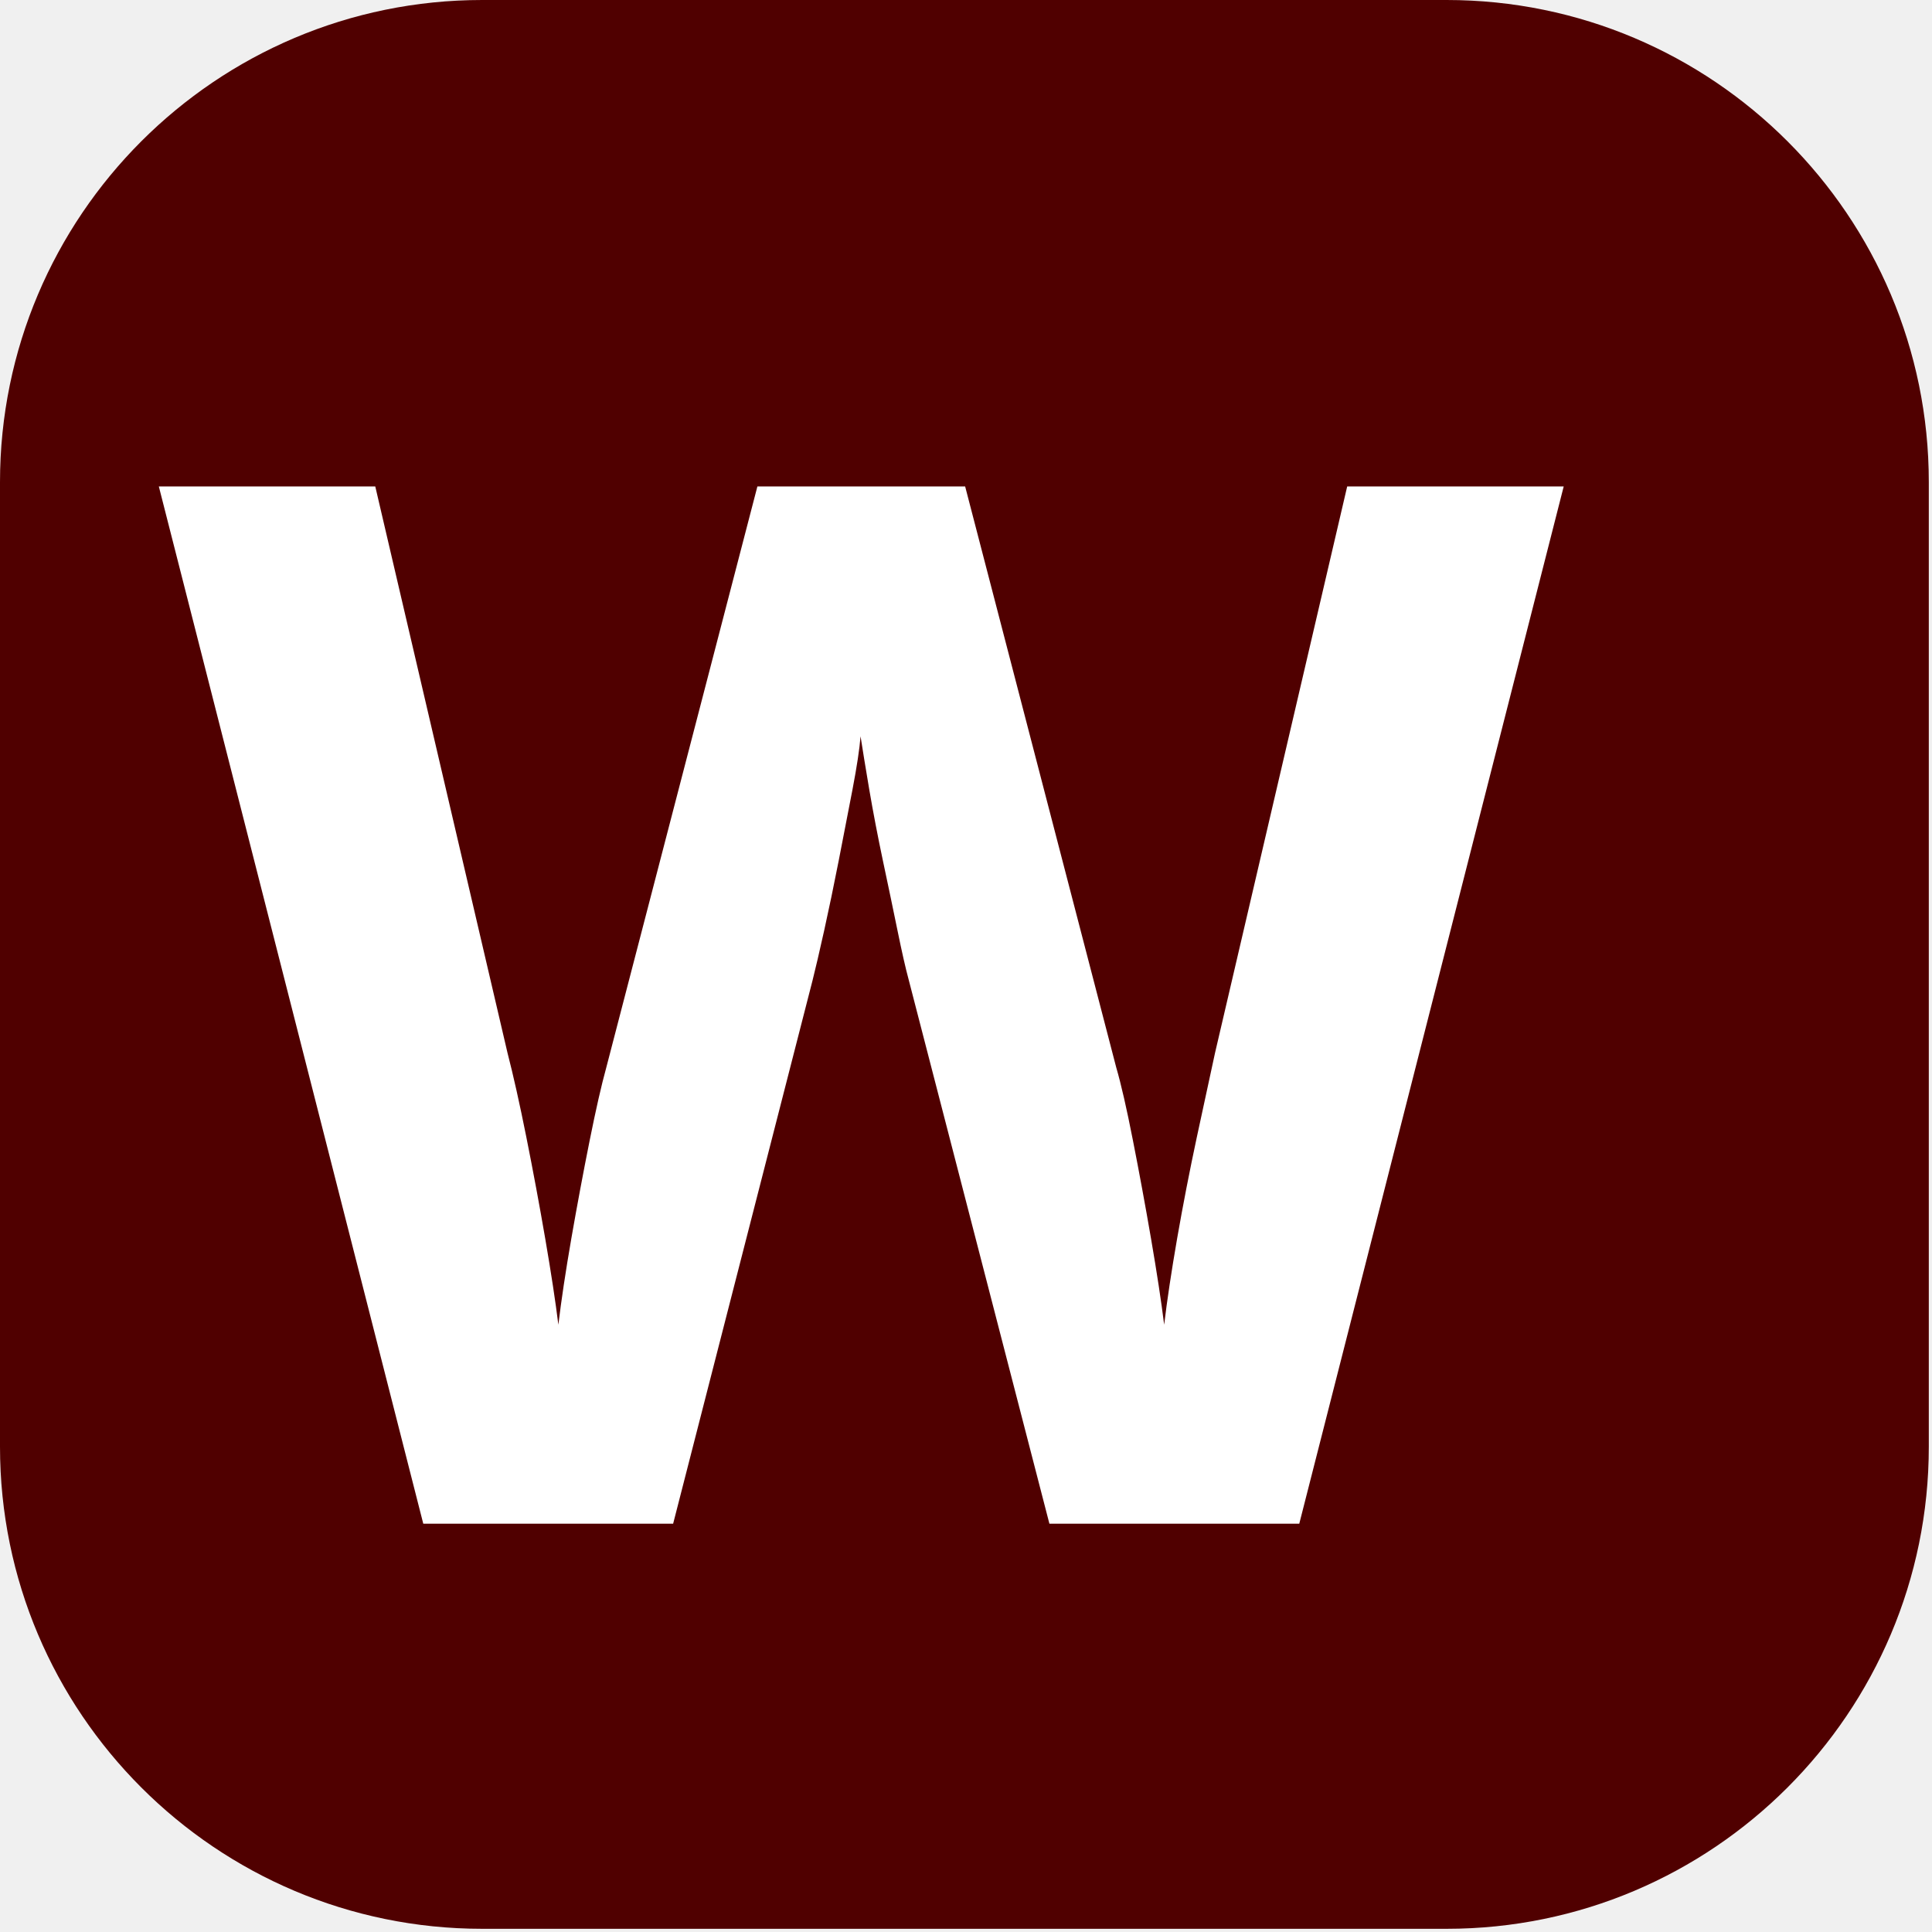
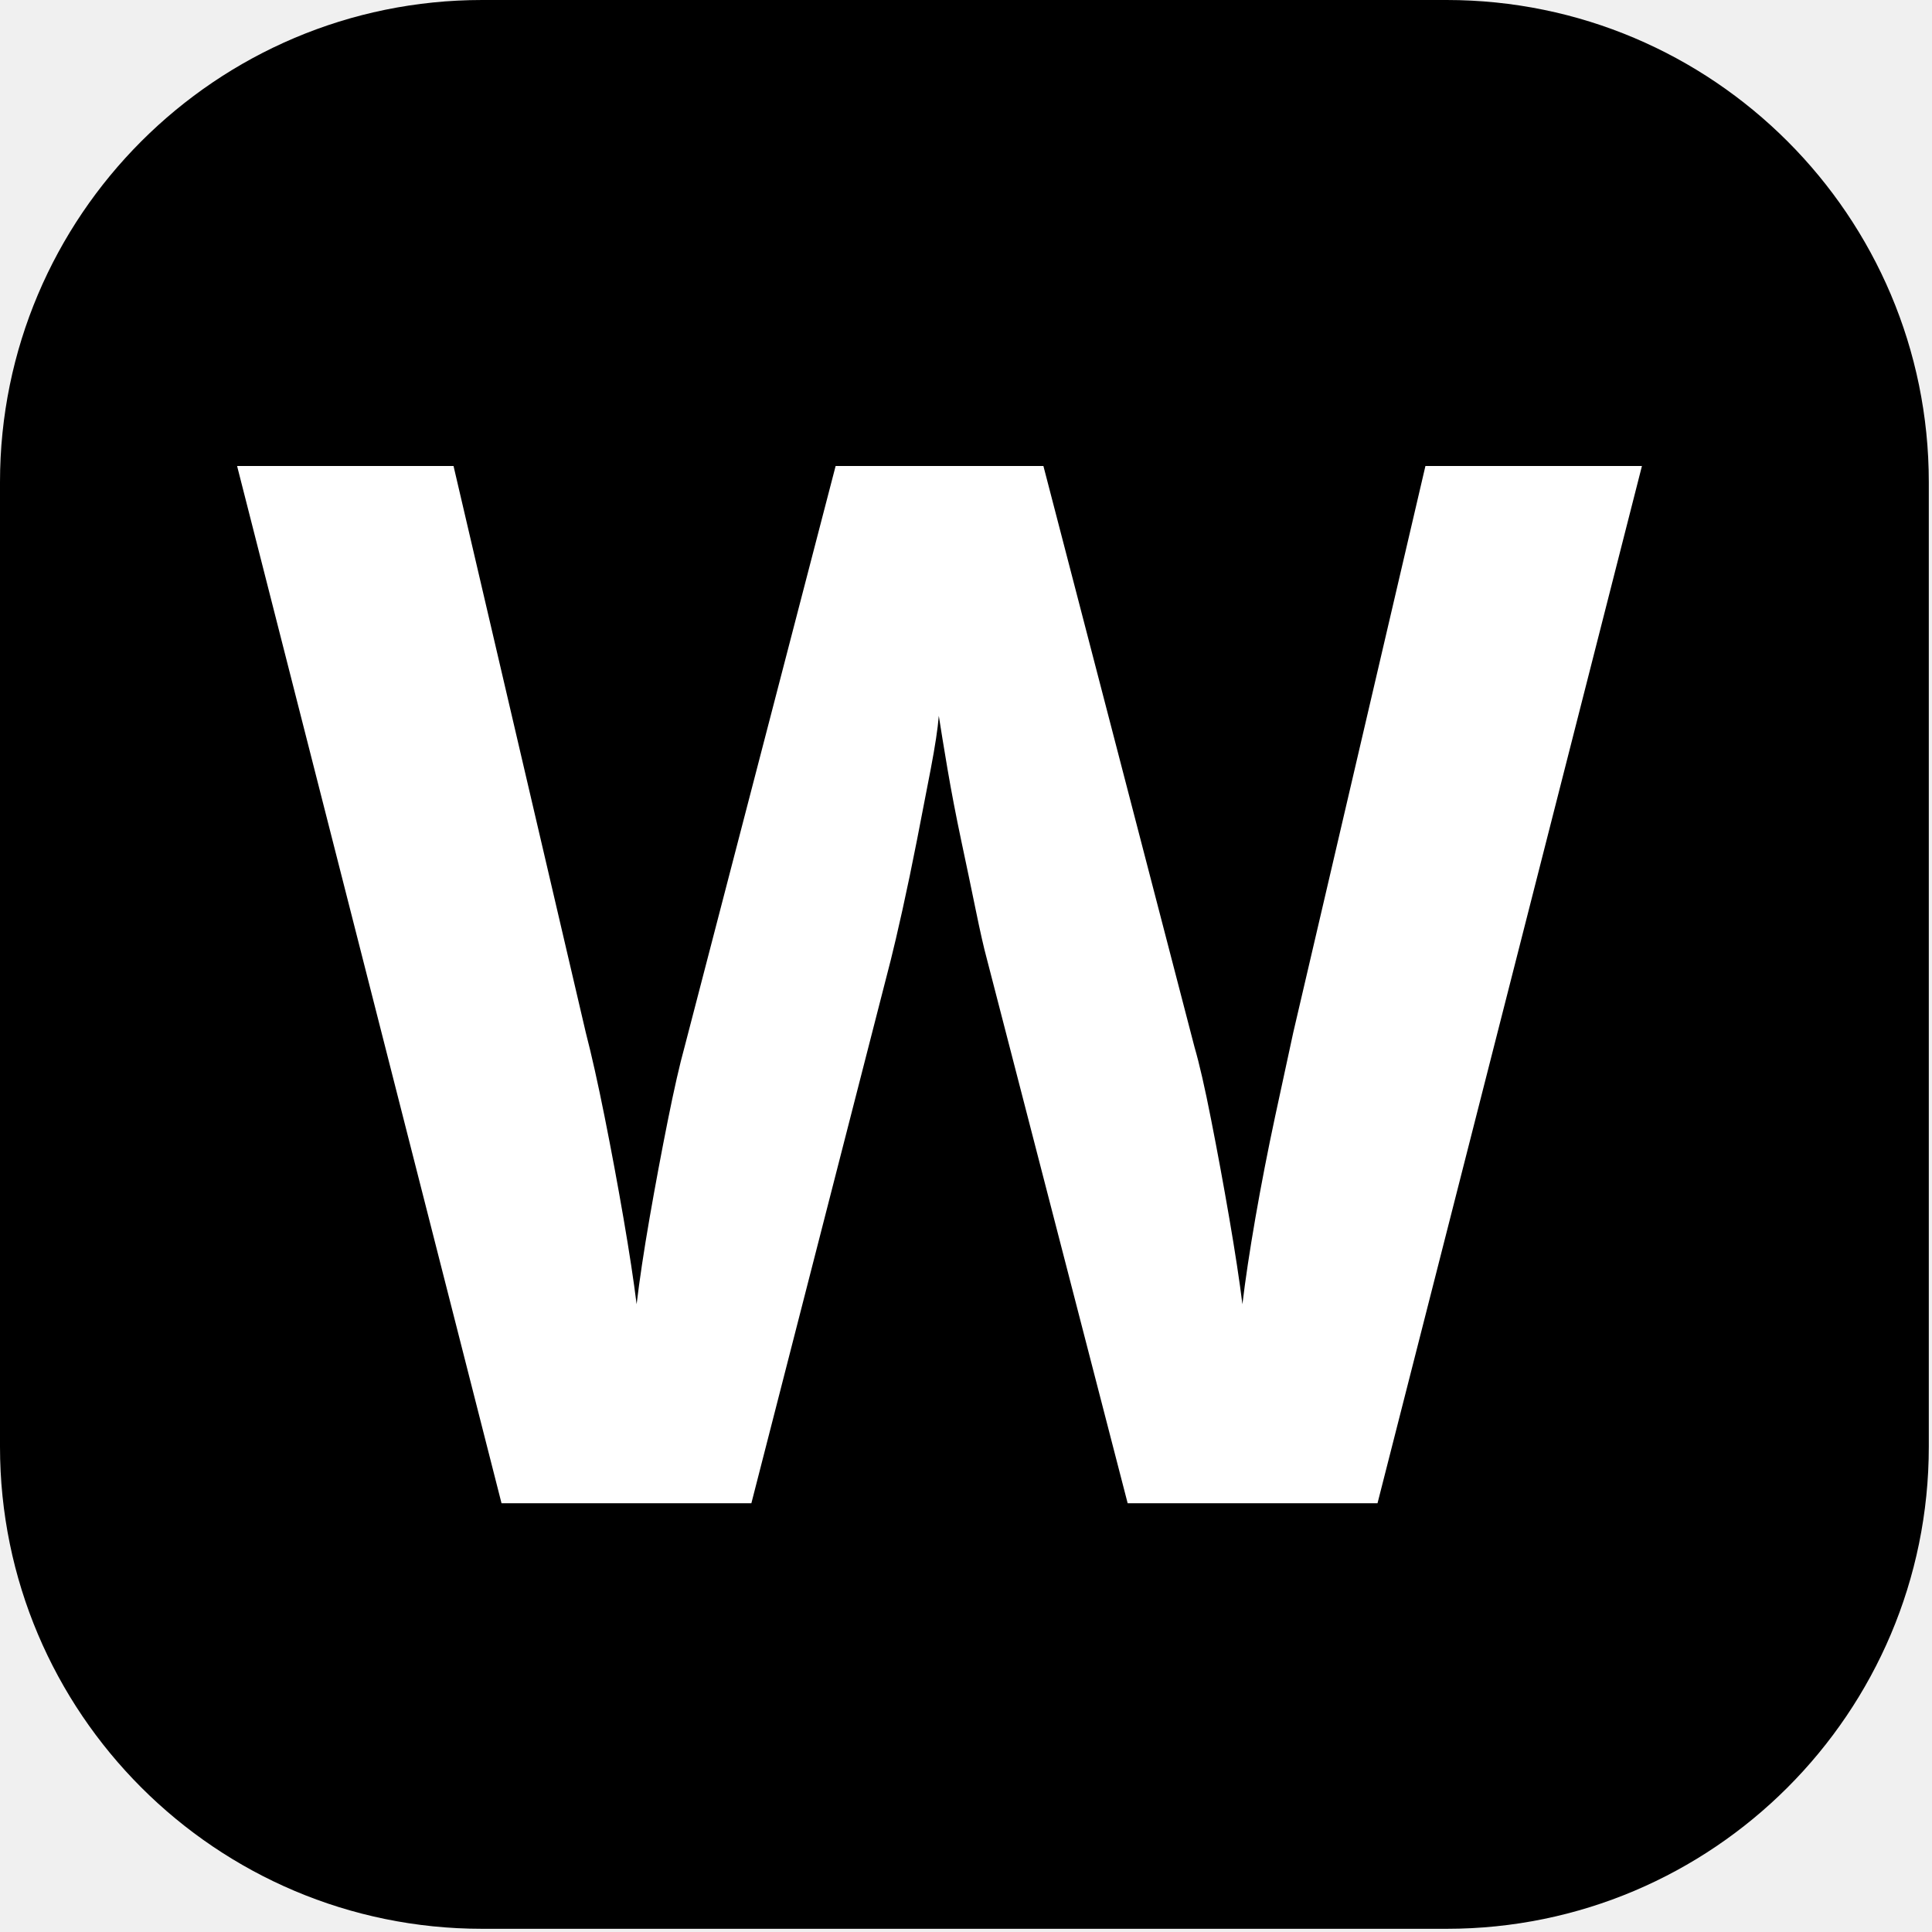
- <svg xmlns="http://www.w3.org/2000/svg" width="100%" height="100%" viewBox="0 0 383 383" version="1.1" xml:space="preserve" style="fill-rule:evenodd;clip-rule:evenodd;stroke-linejoin:round;stroke-miterlimit:2;">
+ <svg xmlns="http://www.w3.org/2000/svg" width="100%" height="100%" viewBox="0 0 383 383" fill="currentColor">
  <g>
-     <path d="M382.366,95.592c0,-52.759 -42.833,-95.592 -95.591,-95.592l-191.183,0c-52.759,0 -95.592,42.833 -95.592,95.592l0,191.183c0,52.758 42.833,95.591 95.592,95.591l191.183,0c52.758,0 95.591,-42.833 95.591,-95.591l0,-191.183Z" style="fill:#500000;" />
-     <text x="31.487px" y="302.063px" style="font-family:'HiraKakuStdN-W8', 'Hiragino Kaku Gothic StdN', sans-serif;font-weight:800;font-size:288px;fill:#fff;">W</text>
+     <path d="M382.366,95.592c0,-52.759 -42.833,-95.592 -95.591,-95.592l-191.183,0c-52.759,0 -95.592,42.833 -95.592,95.592l0,191.183c0,52.758 42.833,95.591 95.592,95.591l191.183,0c52.758,0 95.591,-42.833 95.591,-95.591l0,-191.183Z" fill="currentColor" />
+     <text x="47px" y="298px" style="font-family:'HiraKakuStdN-W8', 'Hiragino Kaku Gothic StdN', sans-serif;font-weight:800;font-size:288px;fill:#fff;">W</text>
  </g>
</svg>
